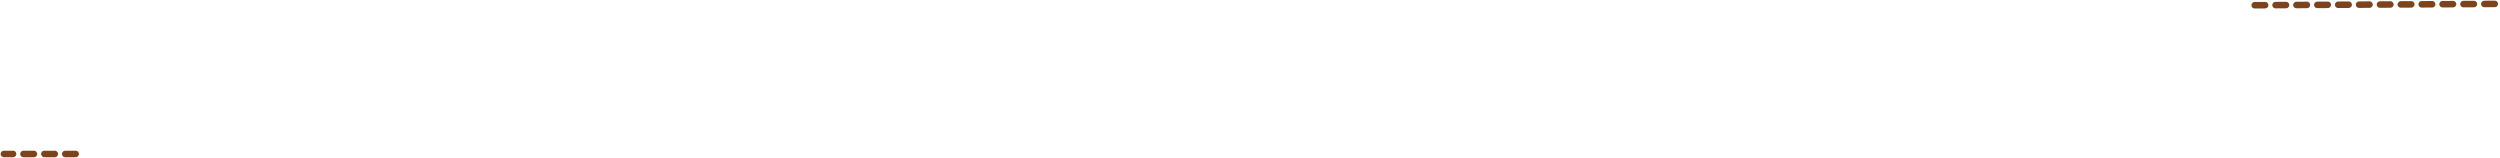
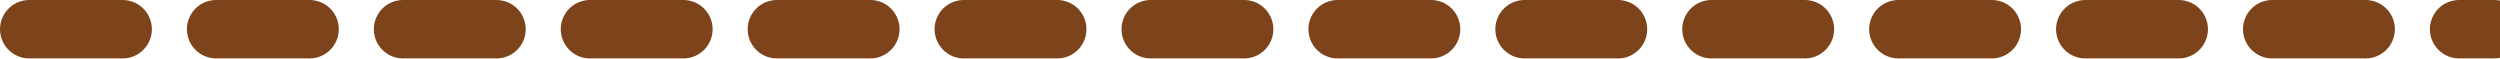
- <svg xmlns="http://www.w3.org/2000/svg" width="1916" height="121" viewBox="0 0 1916 121" fill="none">
-   <path d="M58 118.005H3M1728 4.005L1913 3" stroke="#7D441B" stroke-width="5" stroke-linecap="round" stroke-dasharray="8 8 8 8 8 8" />
+ <svg xmlns="http://www.w3.org/2000/svg" width="214" height="5" viewBox="0 0 214 5" fill="none">
+   <path d="M2.5 2.5L213.5 2.5" stroke="#7D441B" stroke-width="5" stroke-linecap="round" stroke-dasharray="8 8 8 8 8 8" />
</svg>
